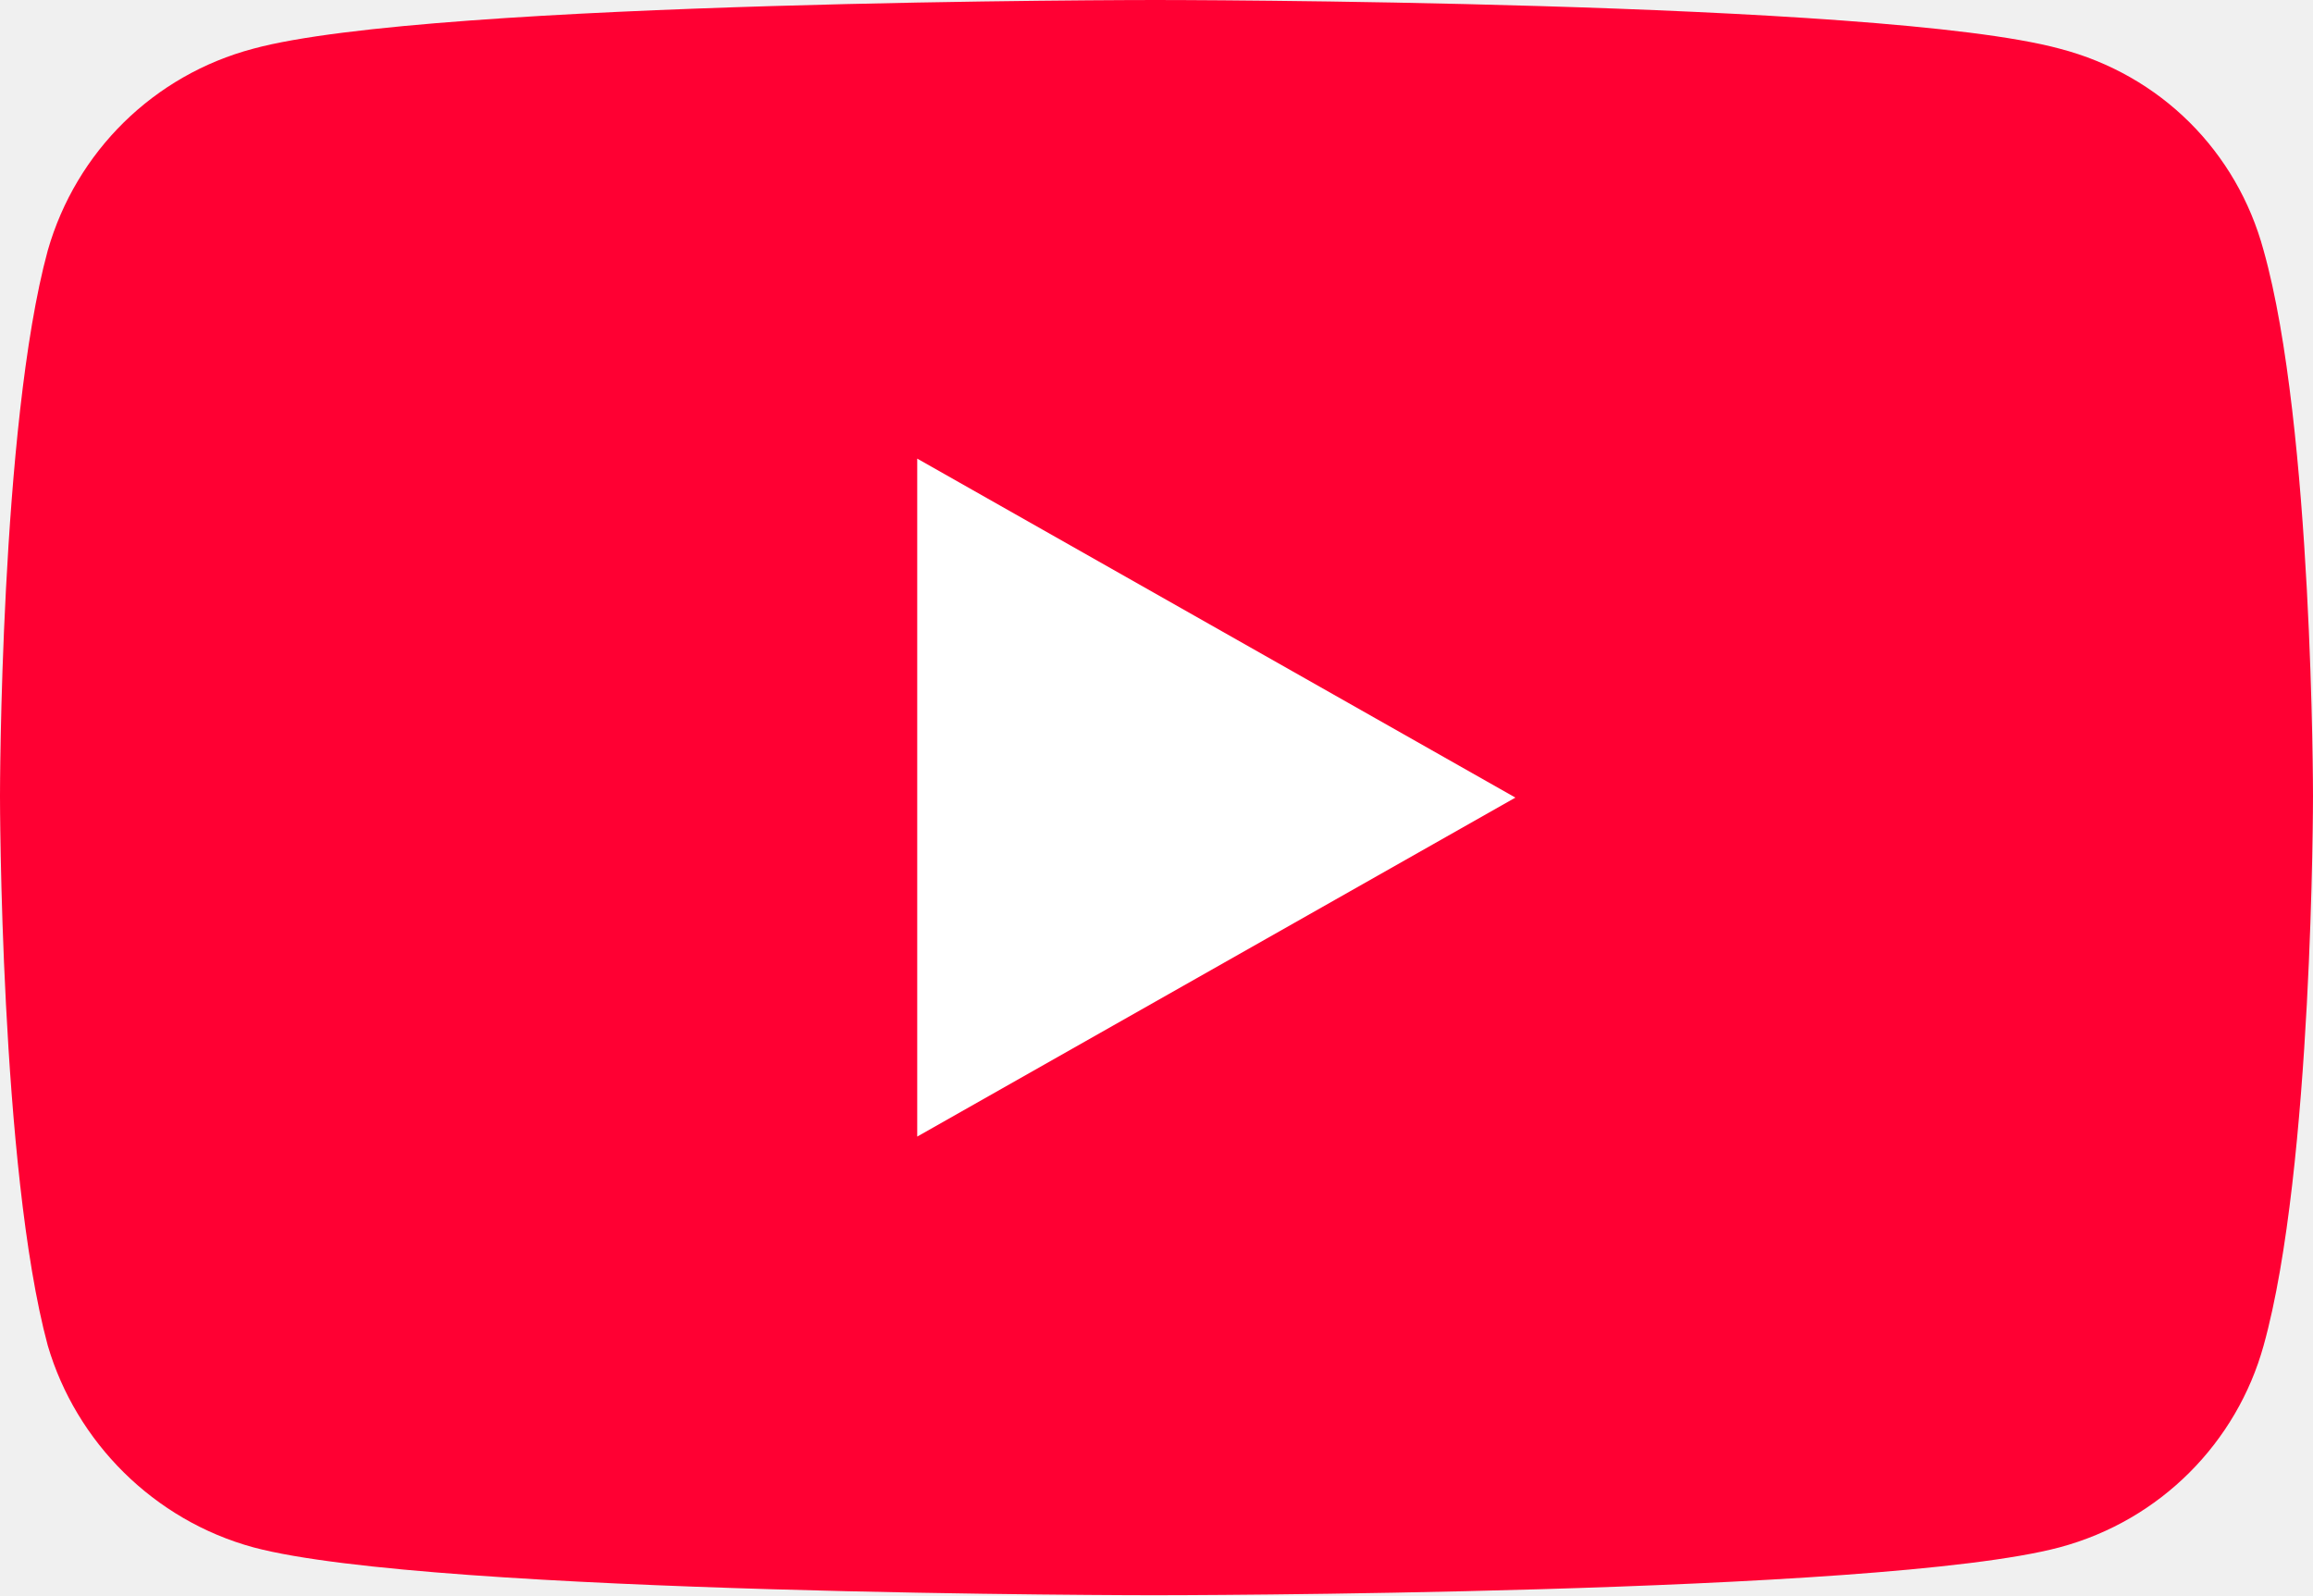
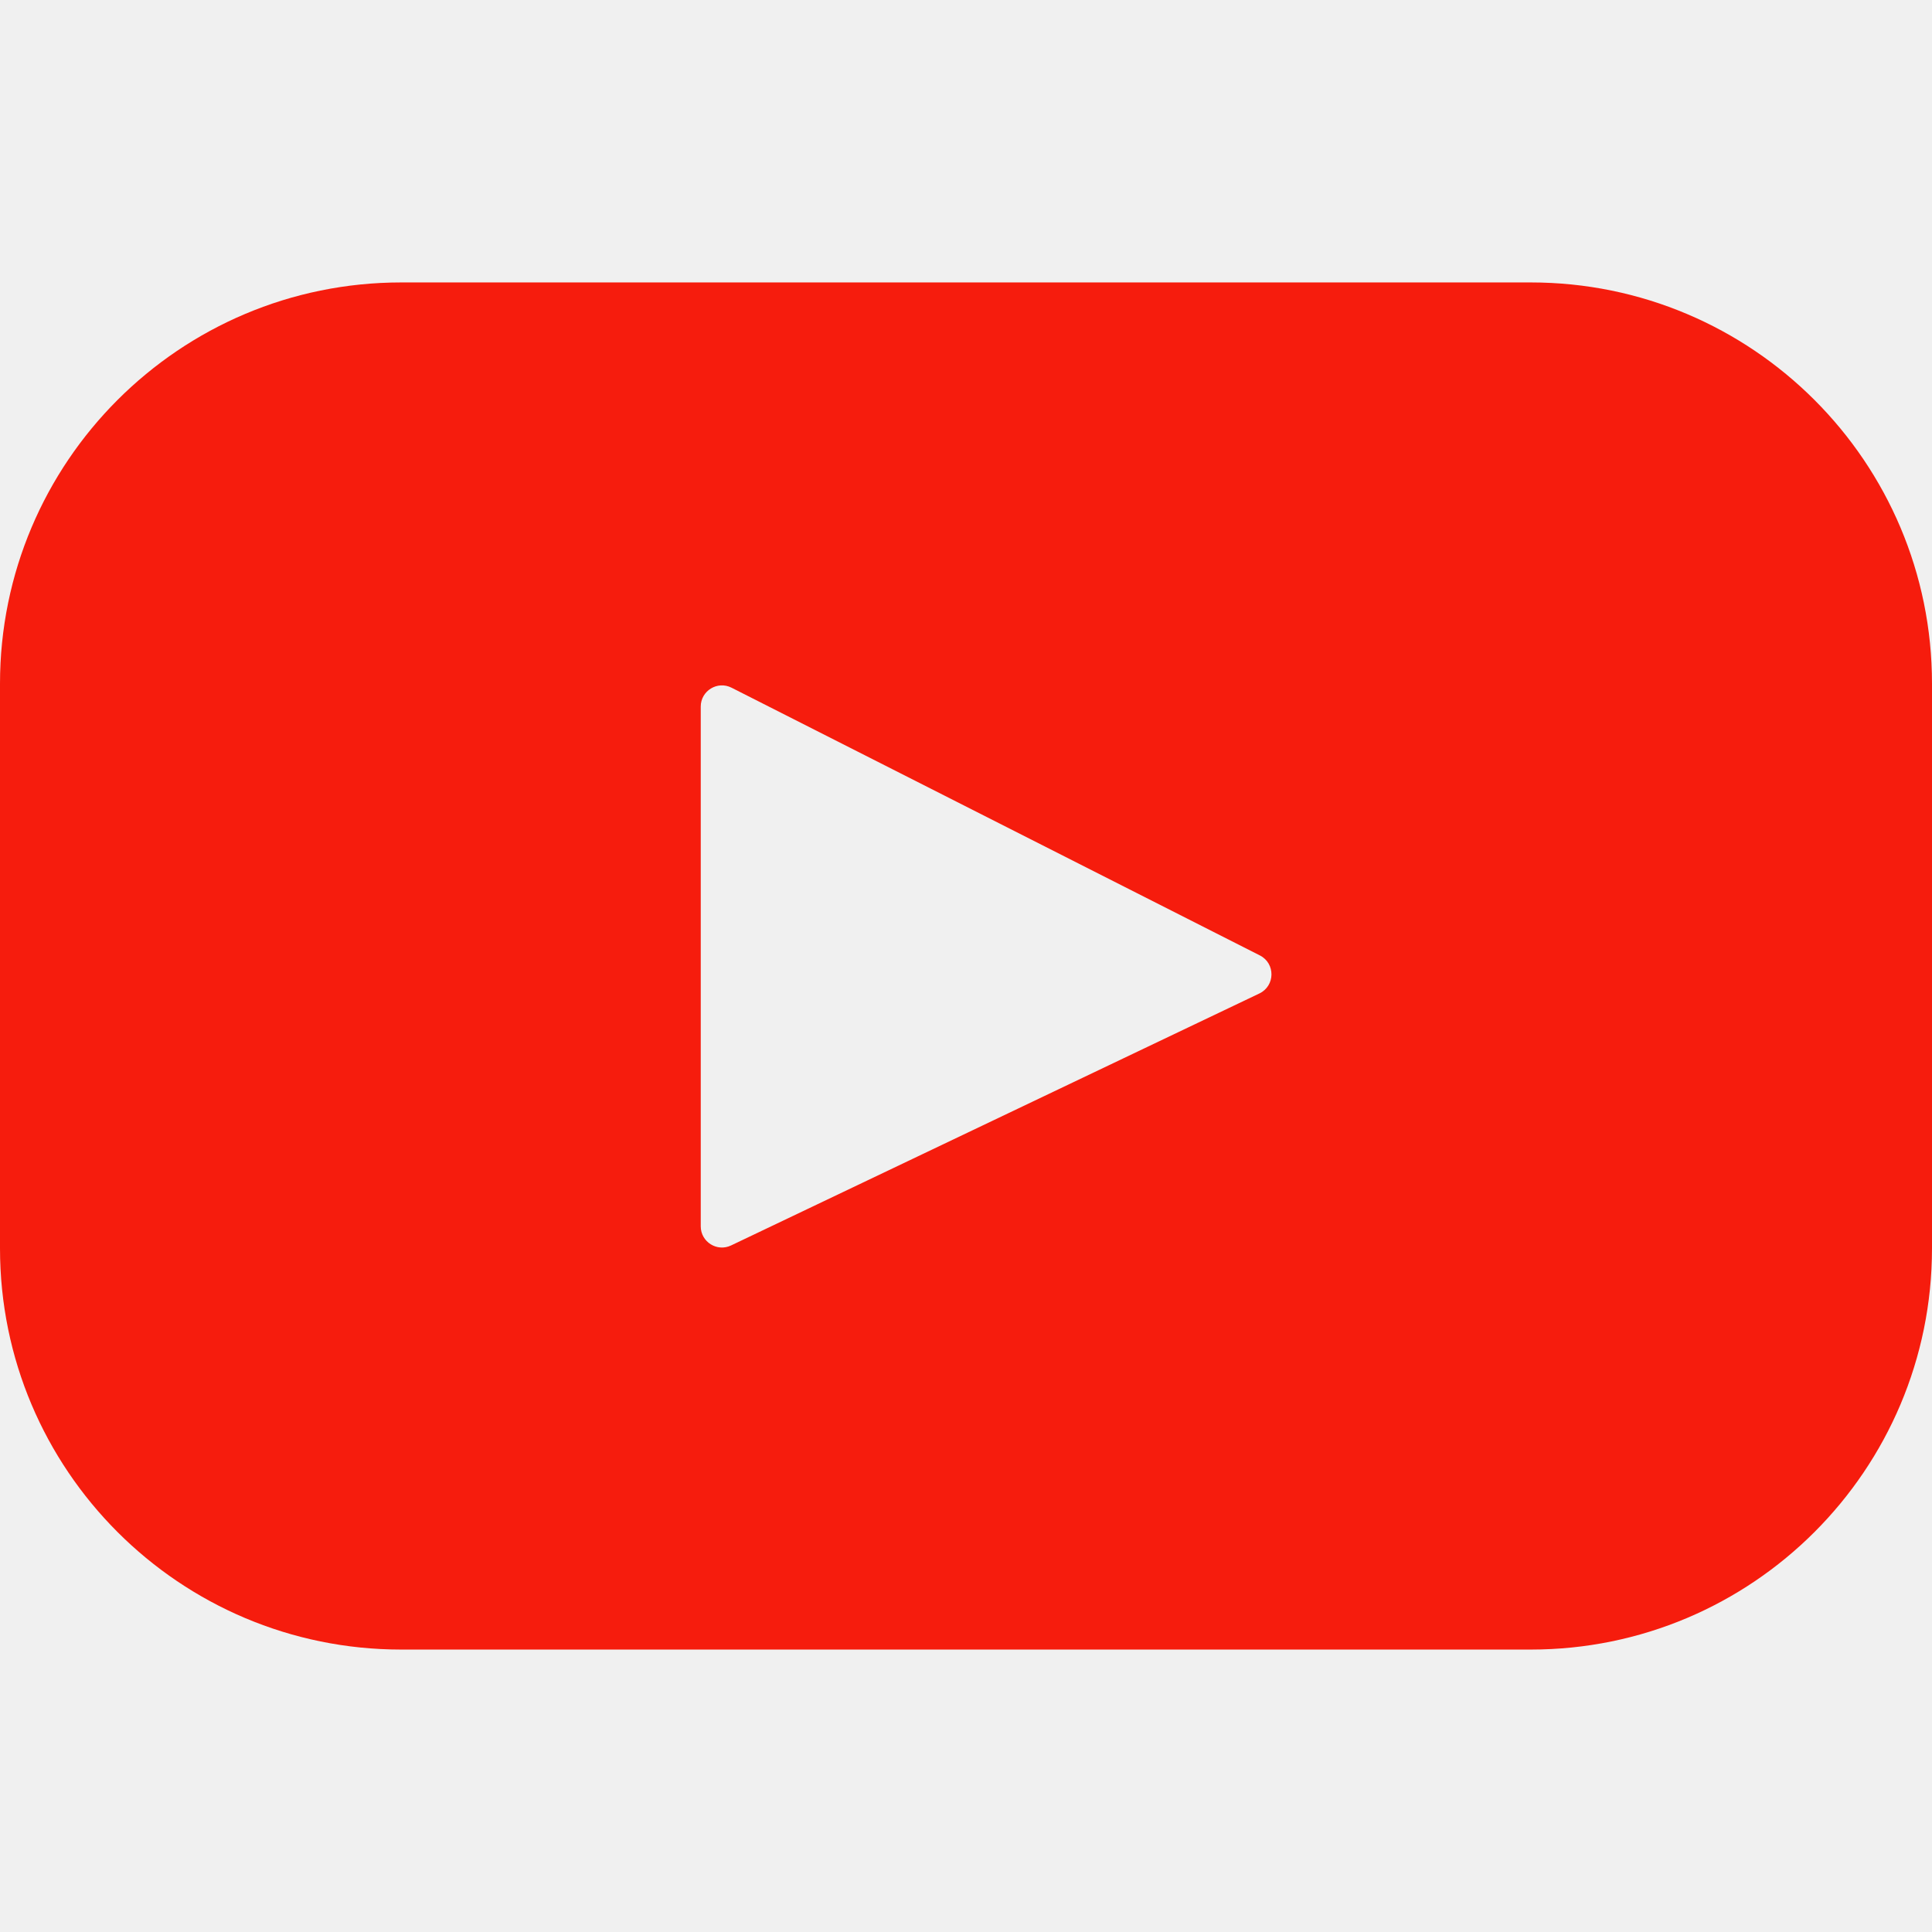
- <svg xmlns="http://www.w3.org/2000/svg" width="313.233mm" height="216.023mm" viewBox="0 0 313.233 216.023" version="1.1" id="svg5" xml:space="preserve">
-   <defs id="defs2" />
-   <g id="layer1" transform="translate(-54.07937,-5.275807)">
-     <path d="m 210.532,221.299 c 0,0 98.125,0 122.464,-6.481 13.704,-3.672 24.011,-14.258 27.628,-27.327 6.688,-23.979 6.688,-74.42 6.688,-74.42 0,0 0,-50.117 -6.688,-73.88 C 357.007,25.798 346.701,15.429 332.996,11.865 308.657,5.276 210.532,5.276 210.532,5.276 c 0,0 -97.906,0 -122.136,6.589 -13.485,3.564 -24.011,13.933 -27.848,27.327 -6.469,23.763 -6.469,73.88 -6.469,73.88 0,0 0,50.441 6.469,74.42 3.837,13.069 14.362,23.654 27.848,27.327 24.23,6.481 122.136,6.481 122.136,6.481 z" fill="#ff0033" id="path1412" style="stroke-width:0.021" clip-path="none" />
-     <path d="M 259.301,113.287 178.293,67.382 v 91.81 z" fill="#ffffff" id="path1414" style="stroke-width:0.021" clip-path="none" />
+ <svg xmlns="http://www.w3.org/2000/svg" height="800px" width="800px" version="1.1" id="Layer_1" viewBox="0 0 461.001 461.001" xml:space="preserve">
+   <g>
+     <path style="fill:#F61C0D;" d="M365.257,67.393H95.744C42.866,67.393,0,110.259,0,163.137v134.728   c0,52.878,42.866,95.744,95.744,95.744h269.513c52.878,0,95.744-42.866,95.744-95.744V163.137   C461.001,110.259,418.135,67.393,365.257,67.393z M300.506,237.056l-126.06,60.123c-3.359,1.602-7.239-0.847-7.239-4.568V168.607   c0-3.774,3.982-6.22,7.348-4.514l126.06,63.881C304.363,229.873,304.298,235.248,300.506,237.056z" />
  </g>
</svg>
